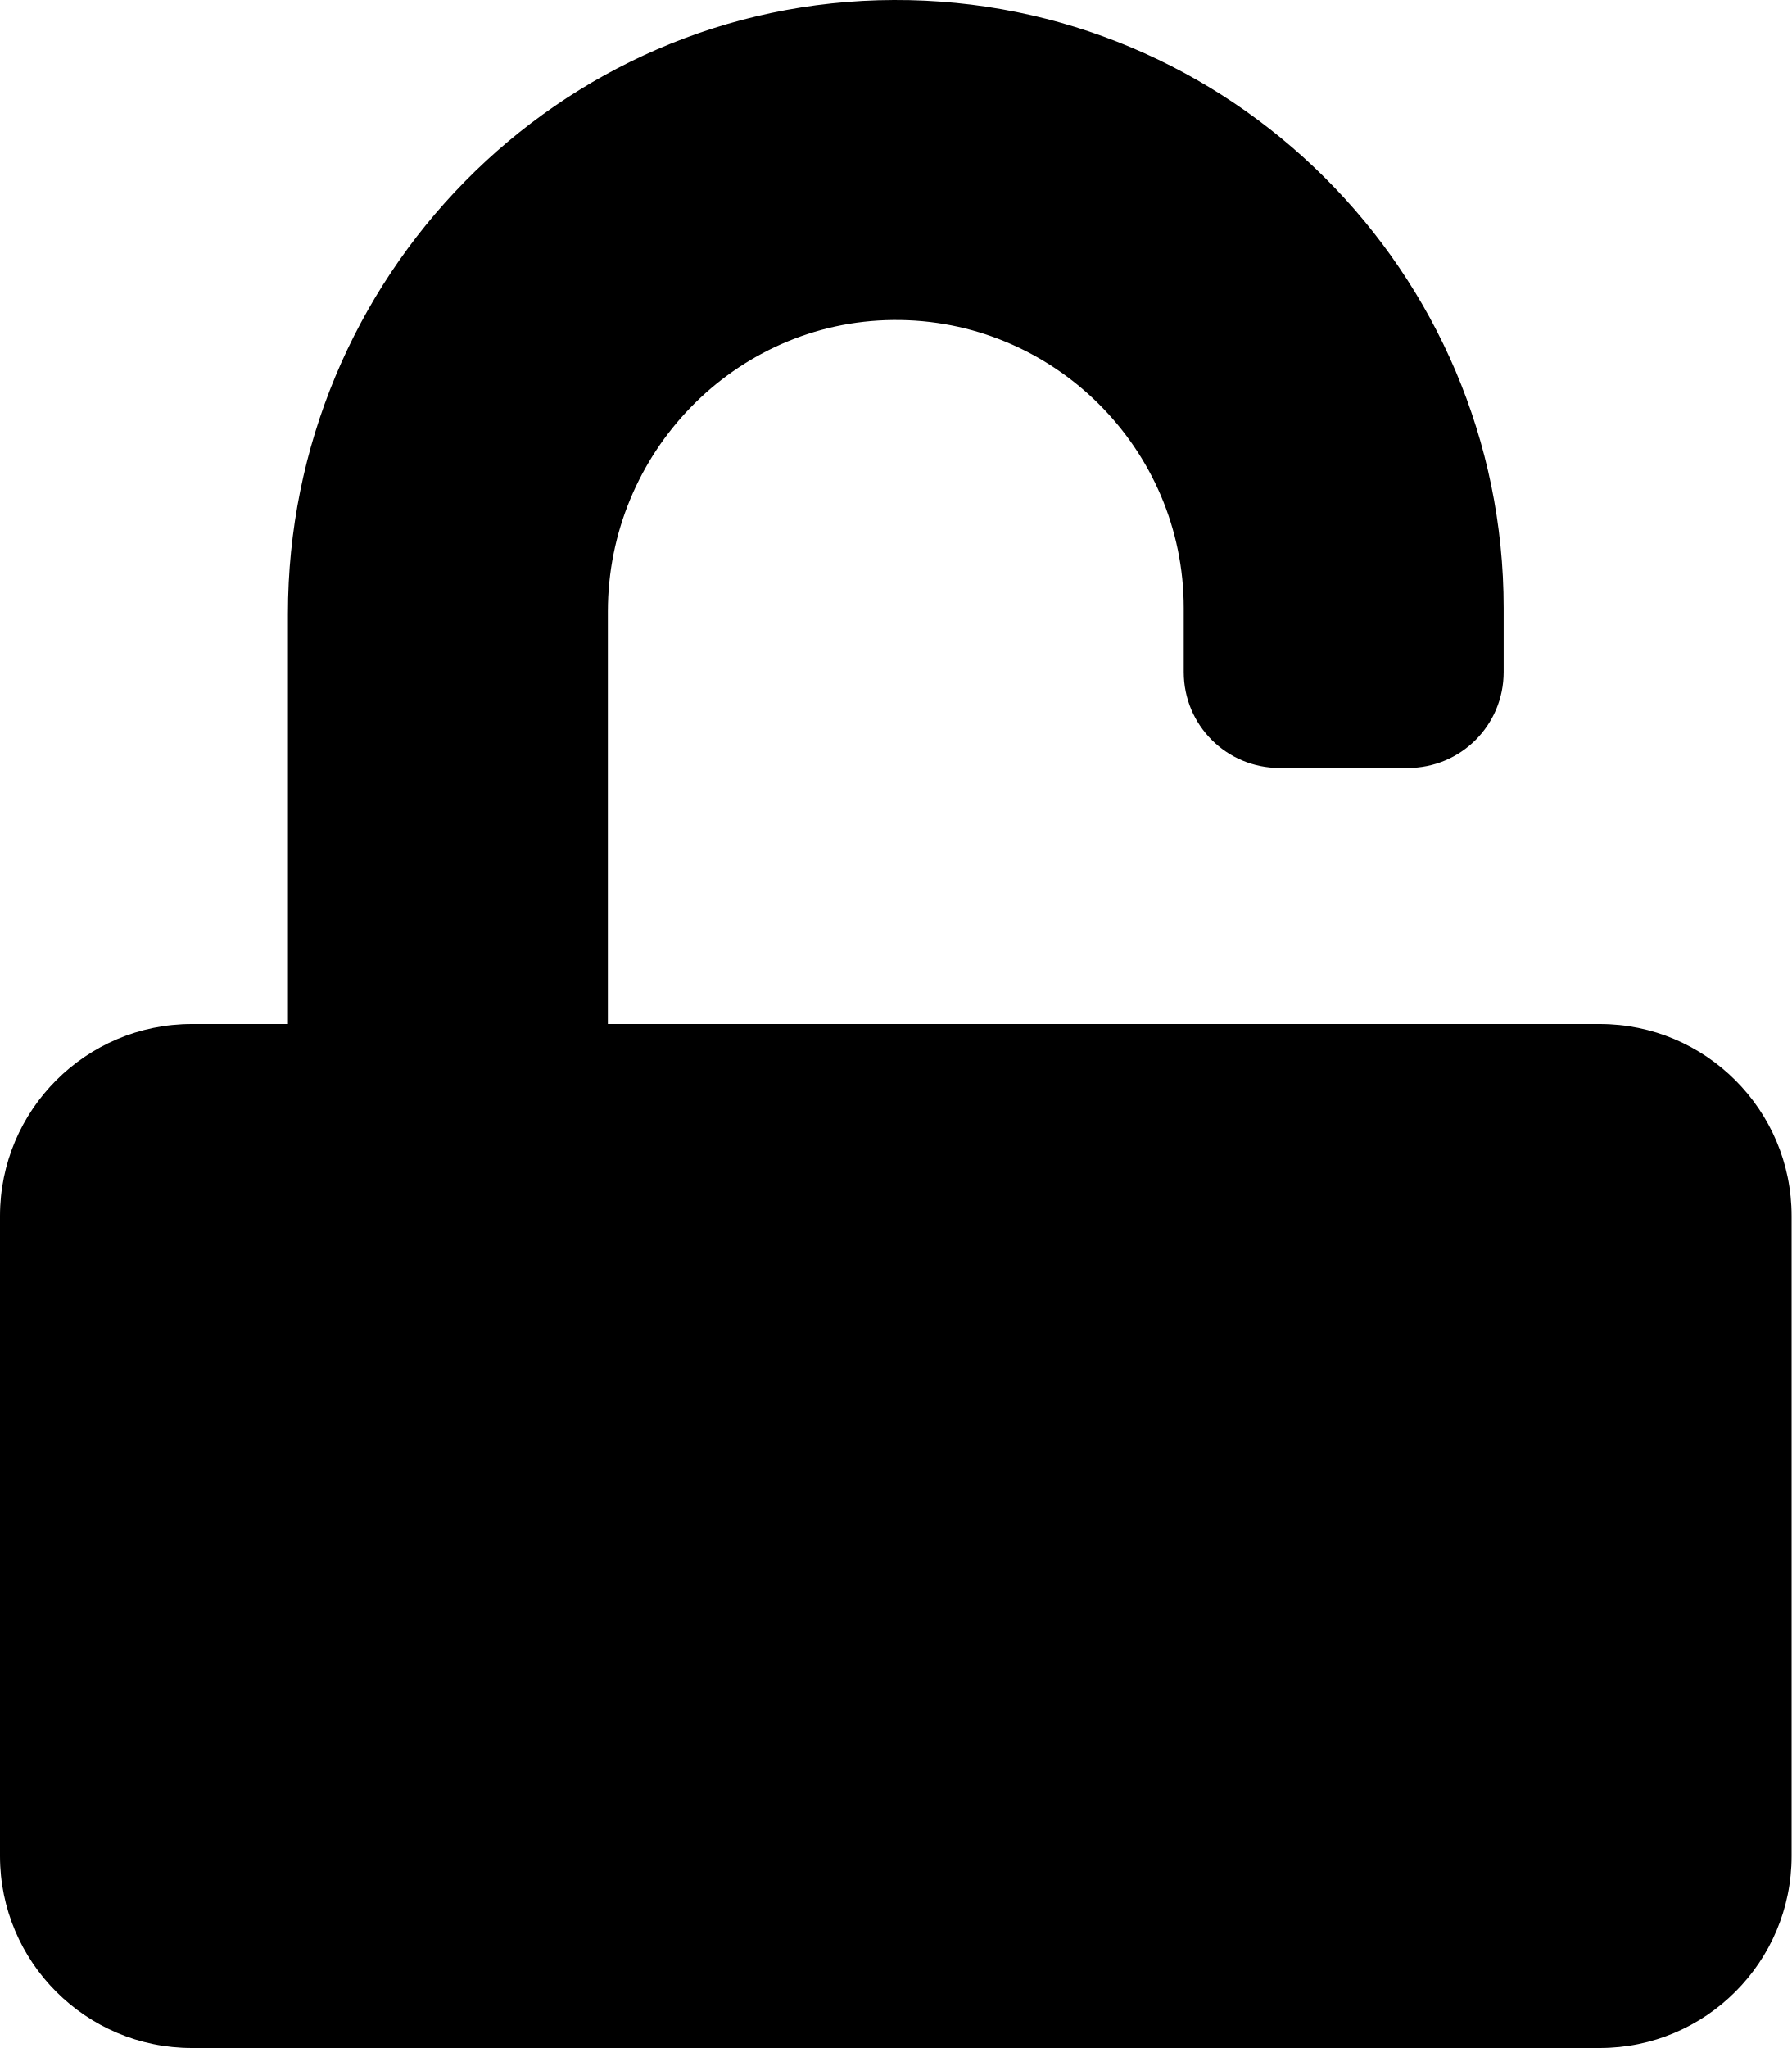
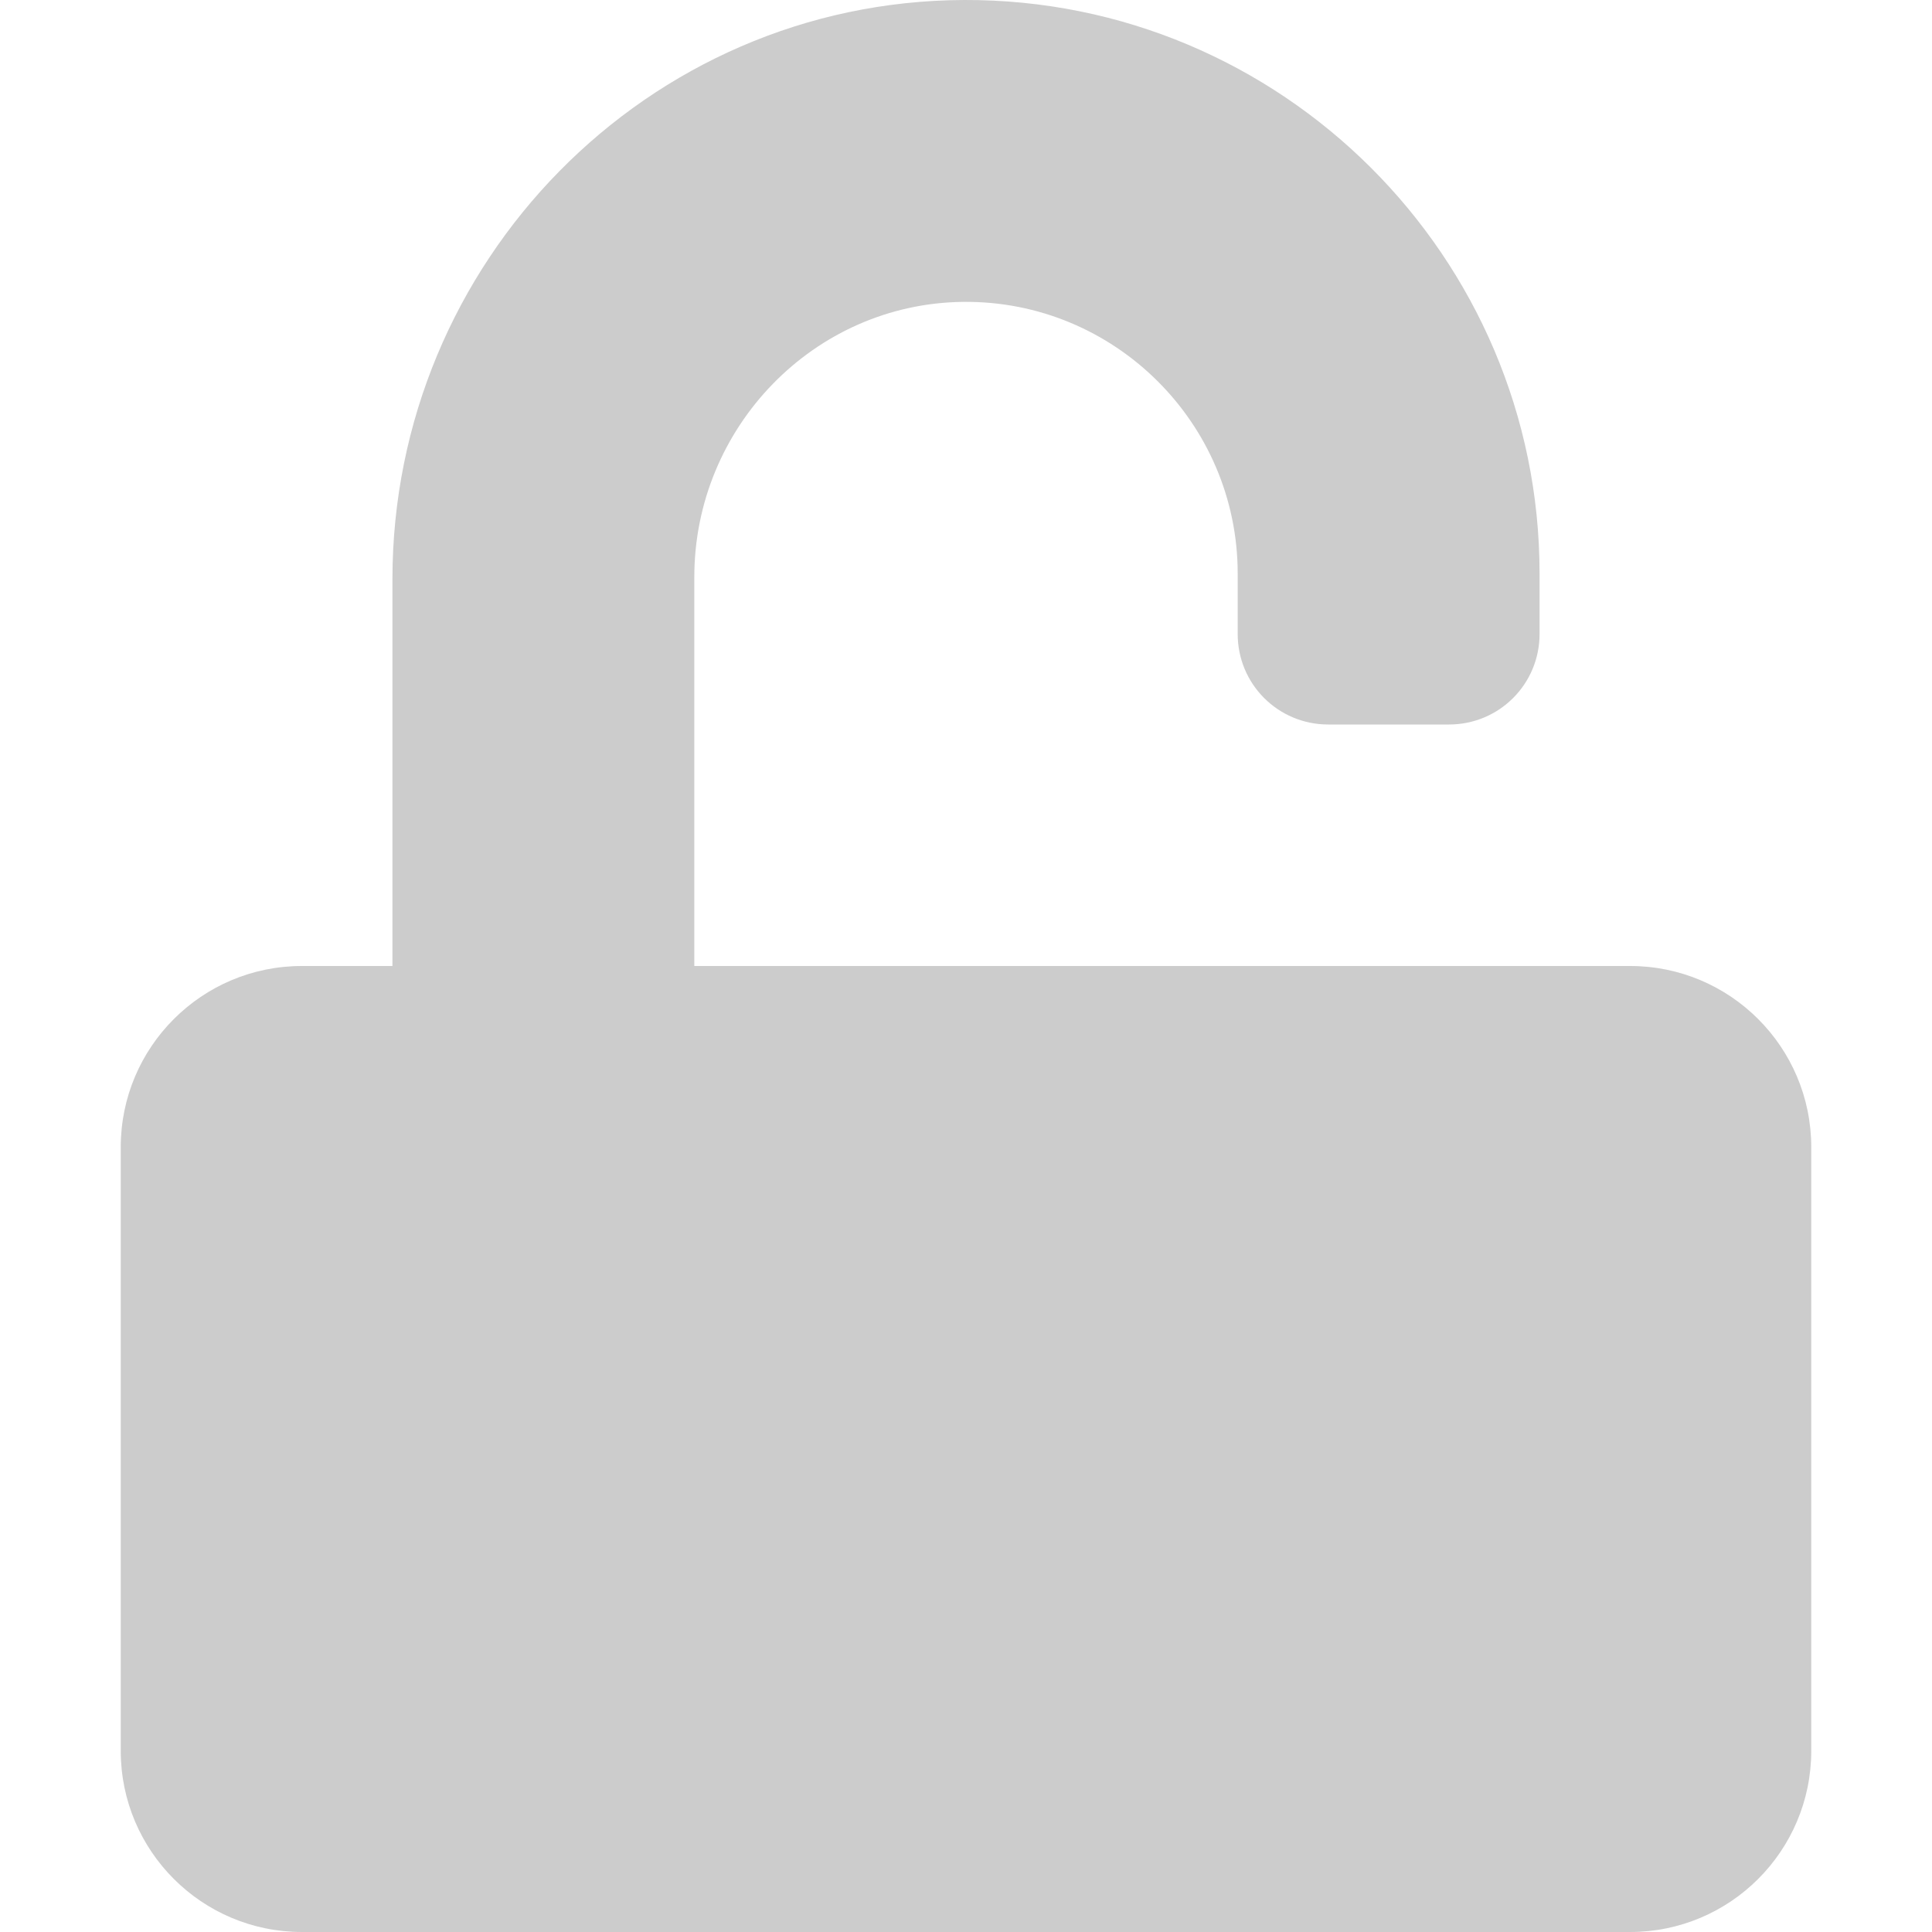
- <svg xmlns="http://www.w3.org/2000/svg" aria-hidden="true" focusable="false" data-prefix="fas" data-icon="unlock" class="image_fontawesome" role="img" viewBox="0 0 448 512">
-   <path fill="currentColor" d="M400 256H152V152.9c0-39.6 31.7-72.5 71.3-72.9 40-.4 72.7 32.1 72.7 72v16c0 13.3 10.7 24 24 24h32c13.3 0 24-10.7 24-24v-16C376 68 307.5-.3 223.5 0 139.5.3 72 69.5 72 153.5V256H48c-26.5 0-48 21.5-48 48v160c0 26.5 21.5 48 48 48h352c26.5 0 48-21.5 48-48V304c0-26.5-21.5-48-48-48z" />
+ <svg xmlns="http://www.w3.org/2000/svg" aria-hidden="true" focusable="false" data-prefix="fas" data-icon="unlock" role="img" viewBox="0 0 448 512" x="0px" y="0px" width="32px" height="32px">
+   <path fill="#ccc" d="M400 256H152V152.9c0-39.6 31.7-72.5 71.3-72.9 40-.4 72.7 32.1 72.7 72v16c0 13.3 10.7 24 24 24h32c13.3 0 24-10.7 24-24v-16C376 68 307.5-.3 223.5 0 139.5.3 72 69.5 72 153.5V256H48c-26.5 0-48 21.5-48 48v160c0 26.5 21.5 48 48 48h352c26.5 0 48-21.5 48-48V304c0-26.5-21.5-48-48-48z" />
</svg>
